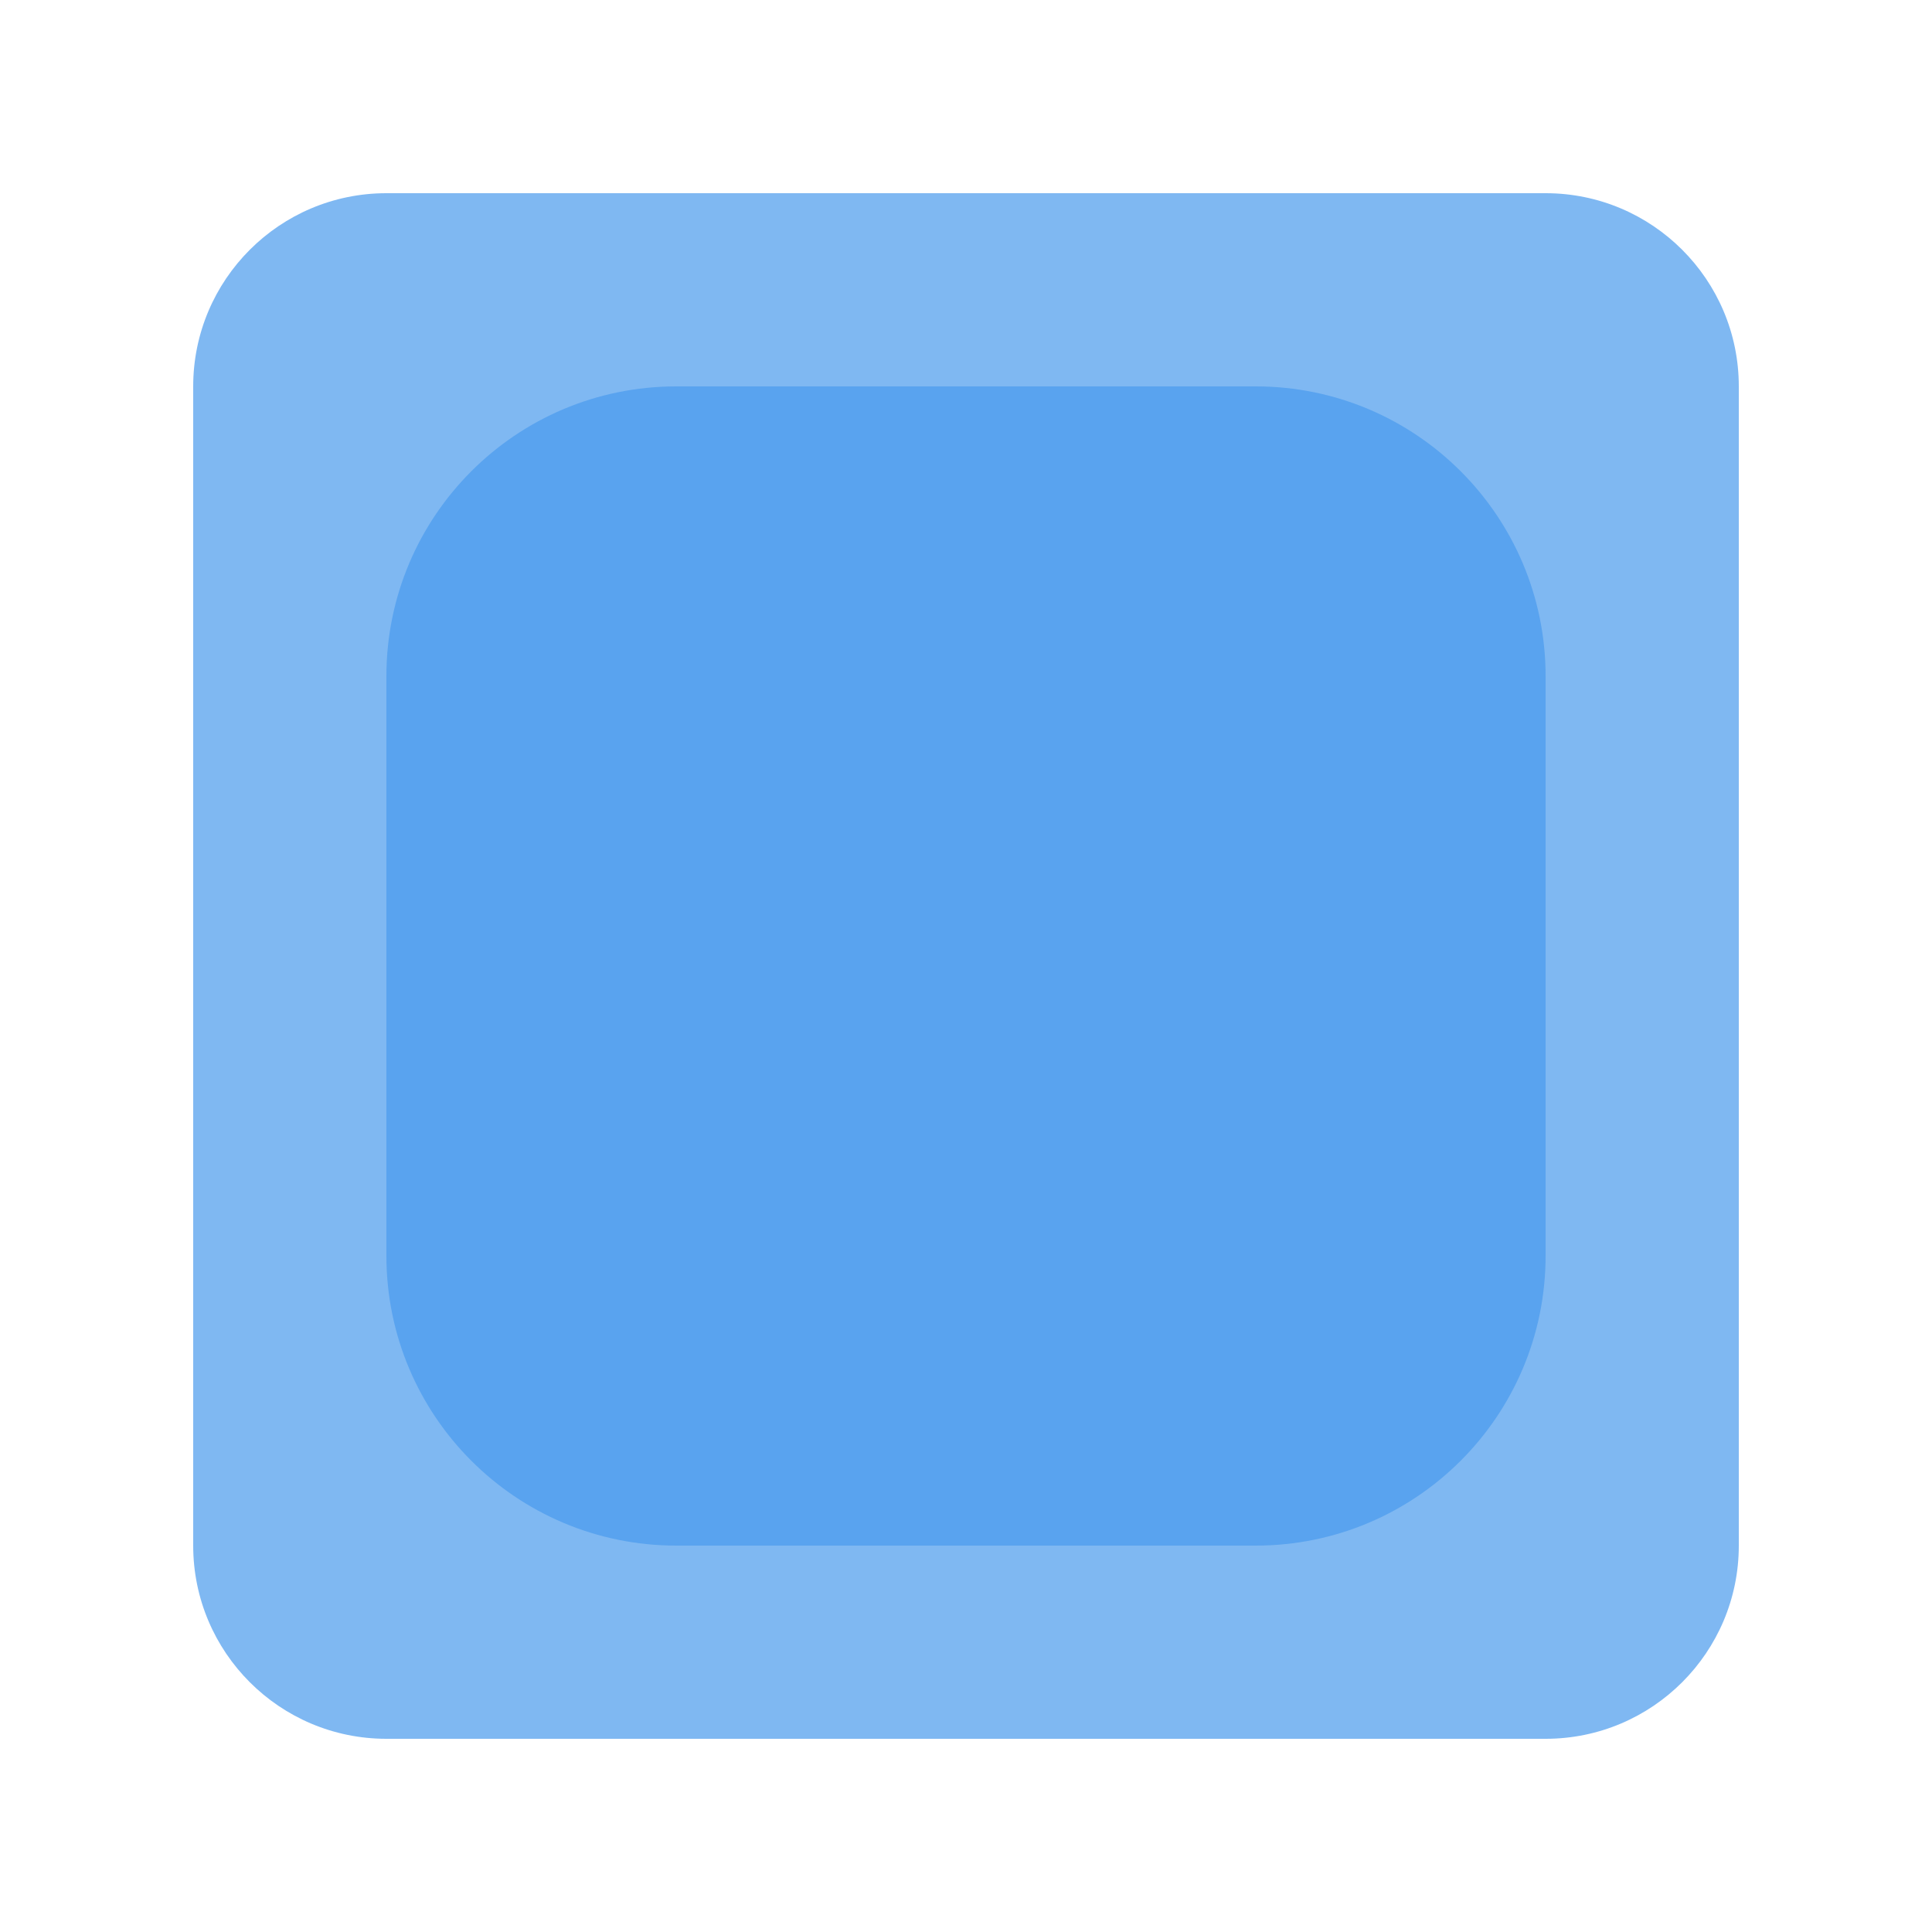
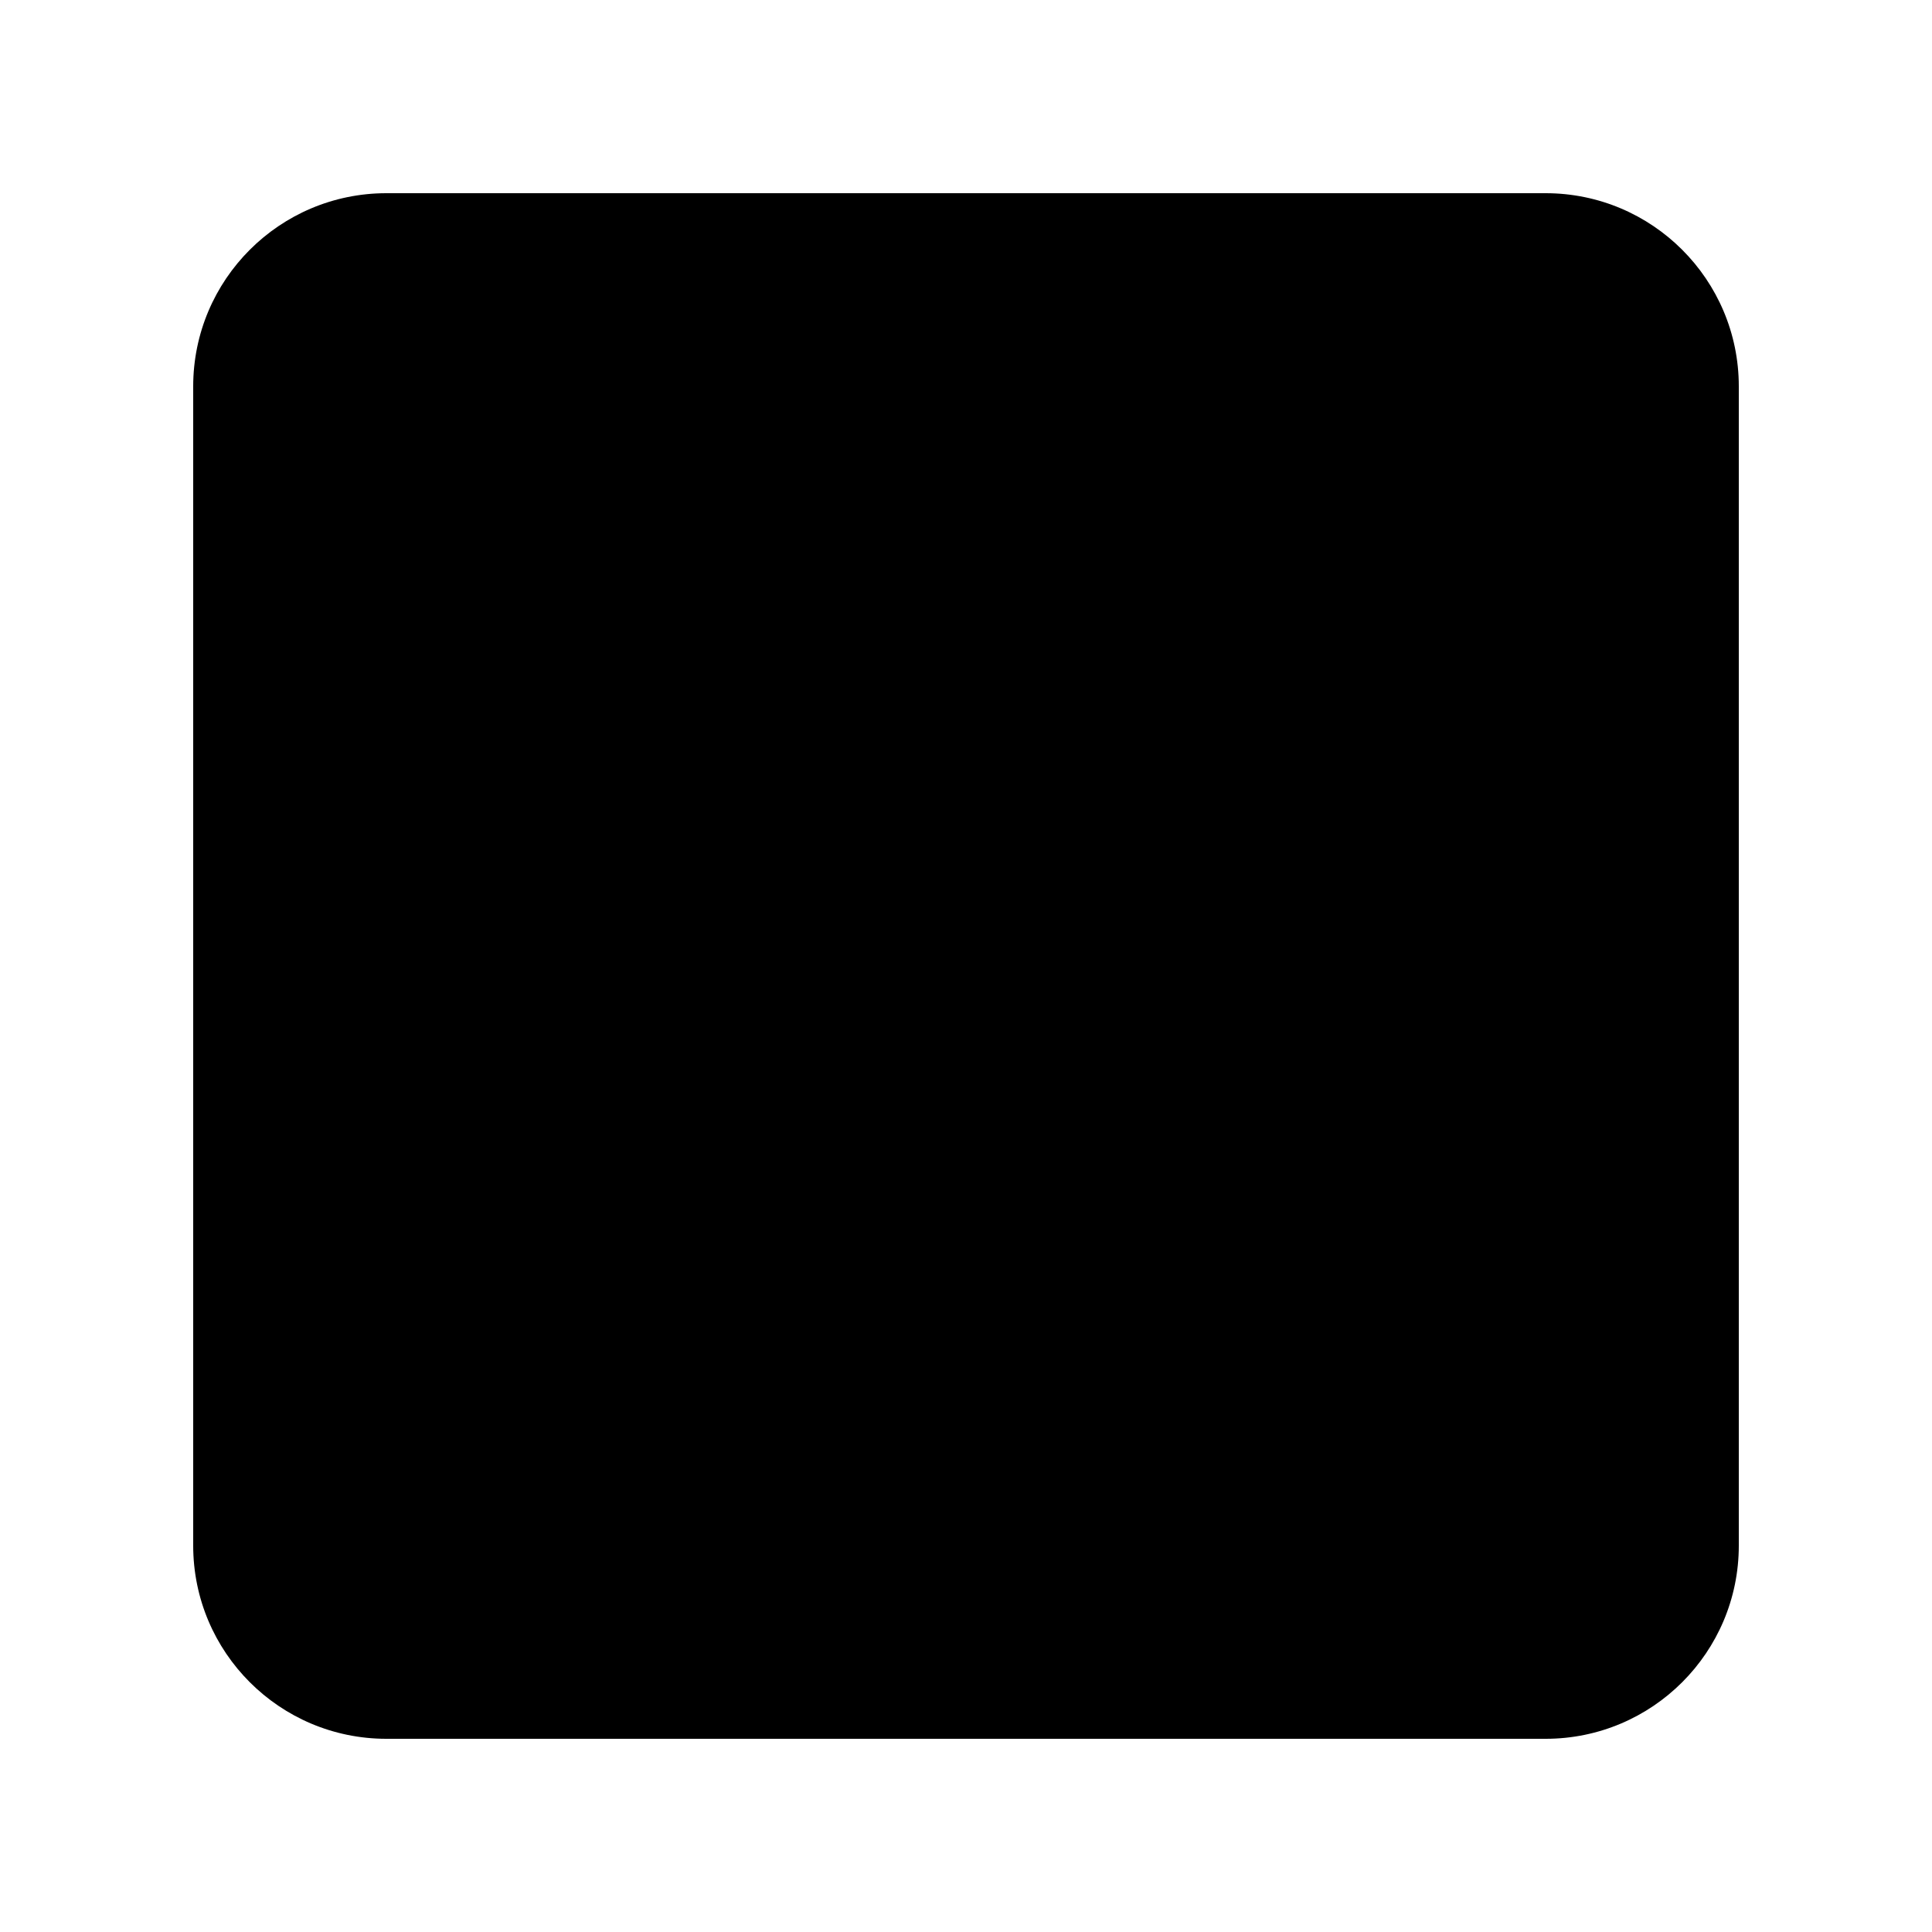
- <svg xmlns="http://www.w3.org/2000/svg" width="100" height="100">
-   <rect x="10" y="10" width="80" height="80" rx="10" ry="10" fill="rgba(0, 115, 230, 0.5)" />
-   <rect x="20" y="20" width="60" height="60" rx="15" ry="15" fill="rgba(0, 115, 230, 0.3)" />
+ <svg xmlns="http://www.w3.org/2000/svg" width="100" height="100" class="logo-svg">
+   <rect class="outer" x="10" y="10" width="80" height="80" rx="10" ry="10" />
+   <rect class="inner" x="20" y="20" width="60" height="60" rx="15" ry="15" />
</svg>
